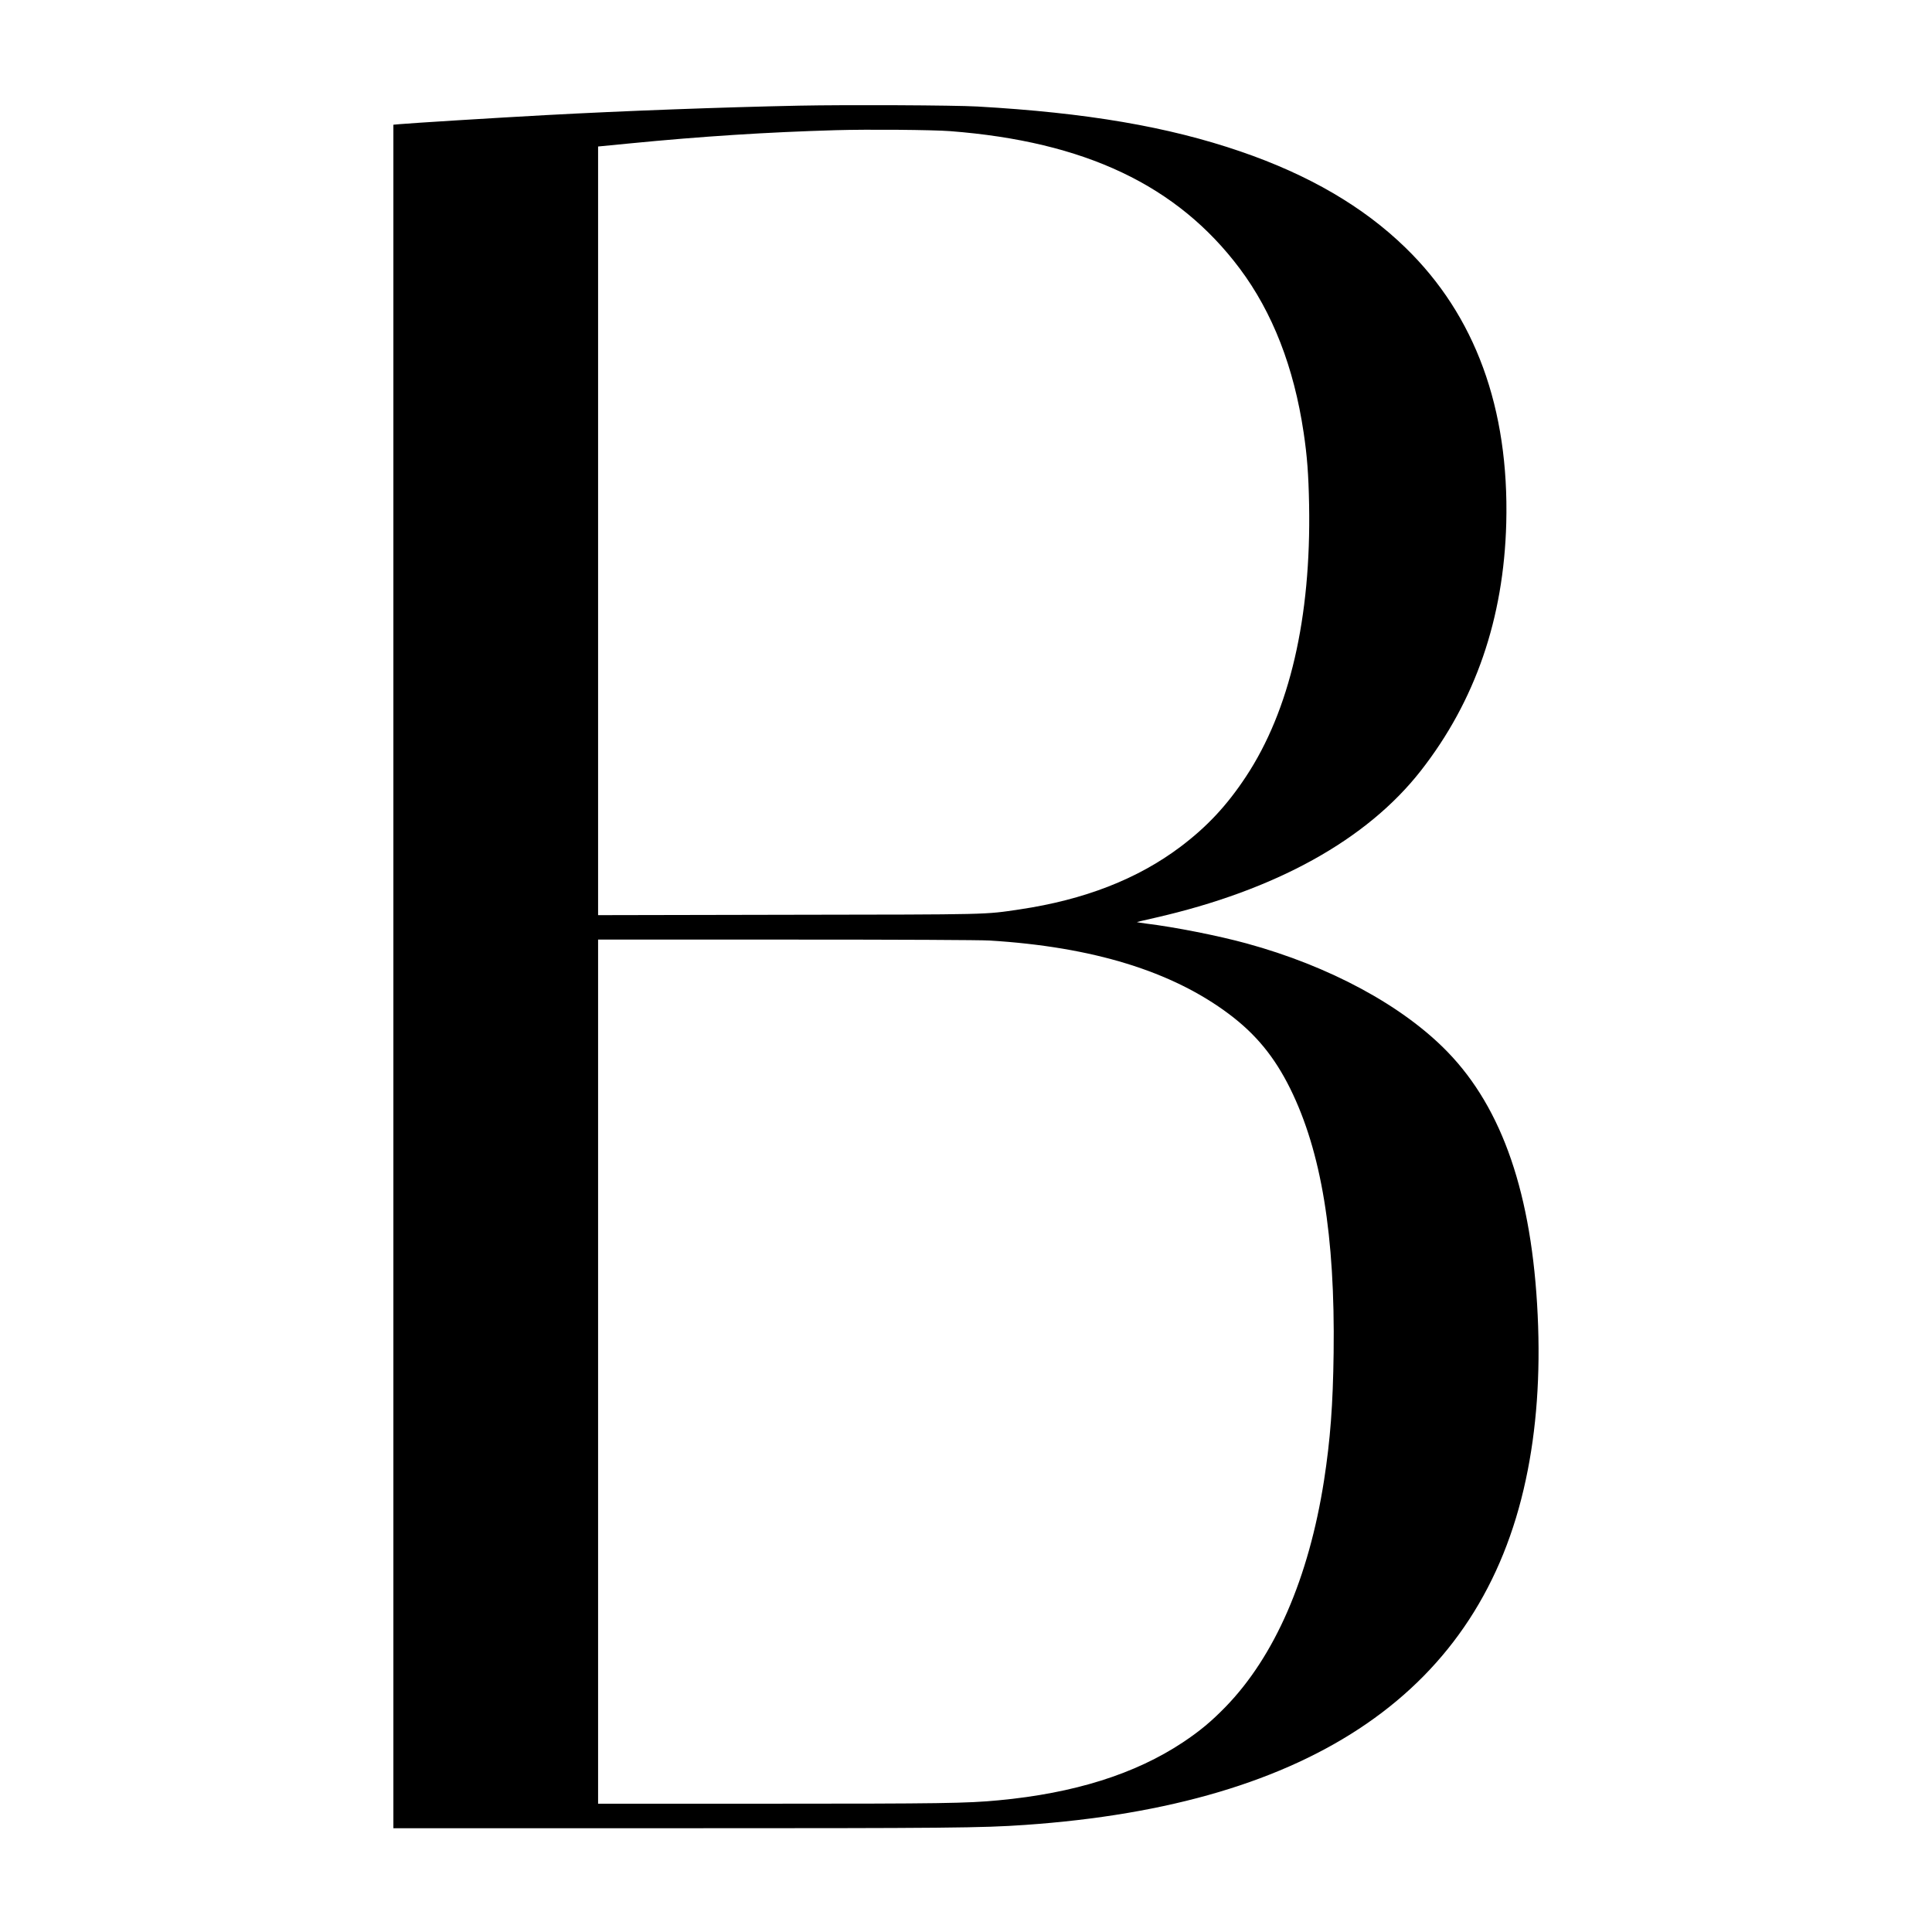
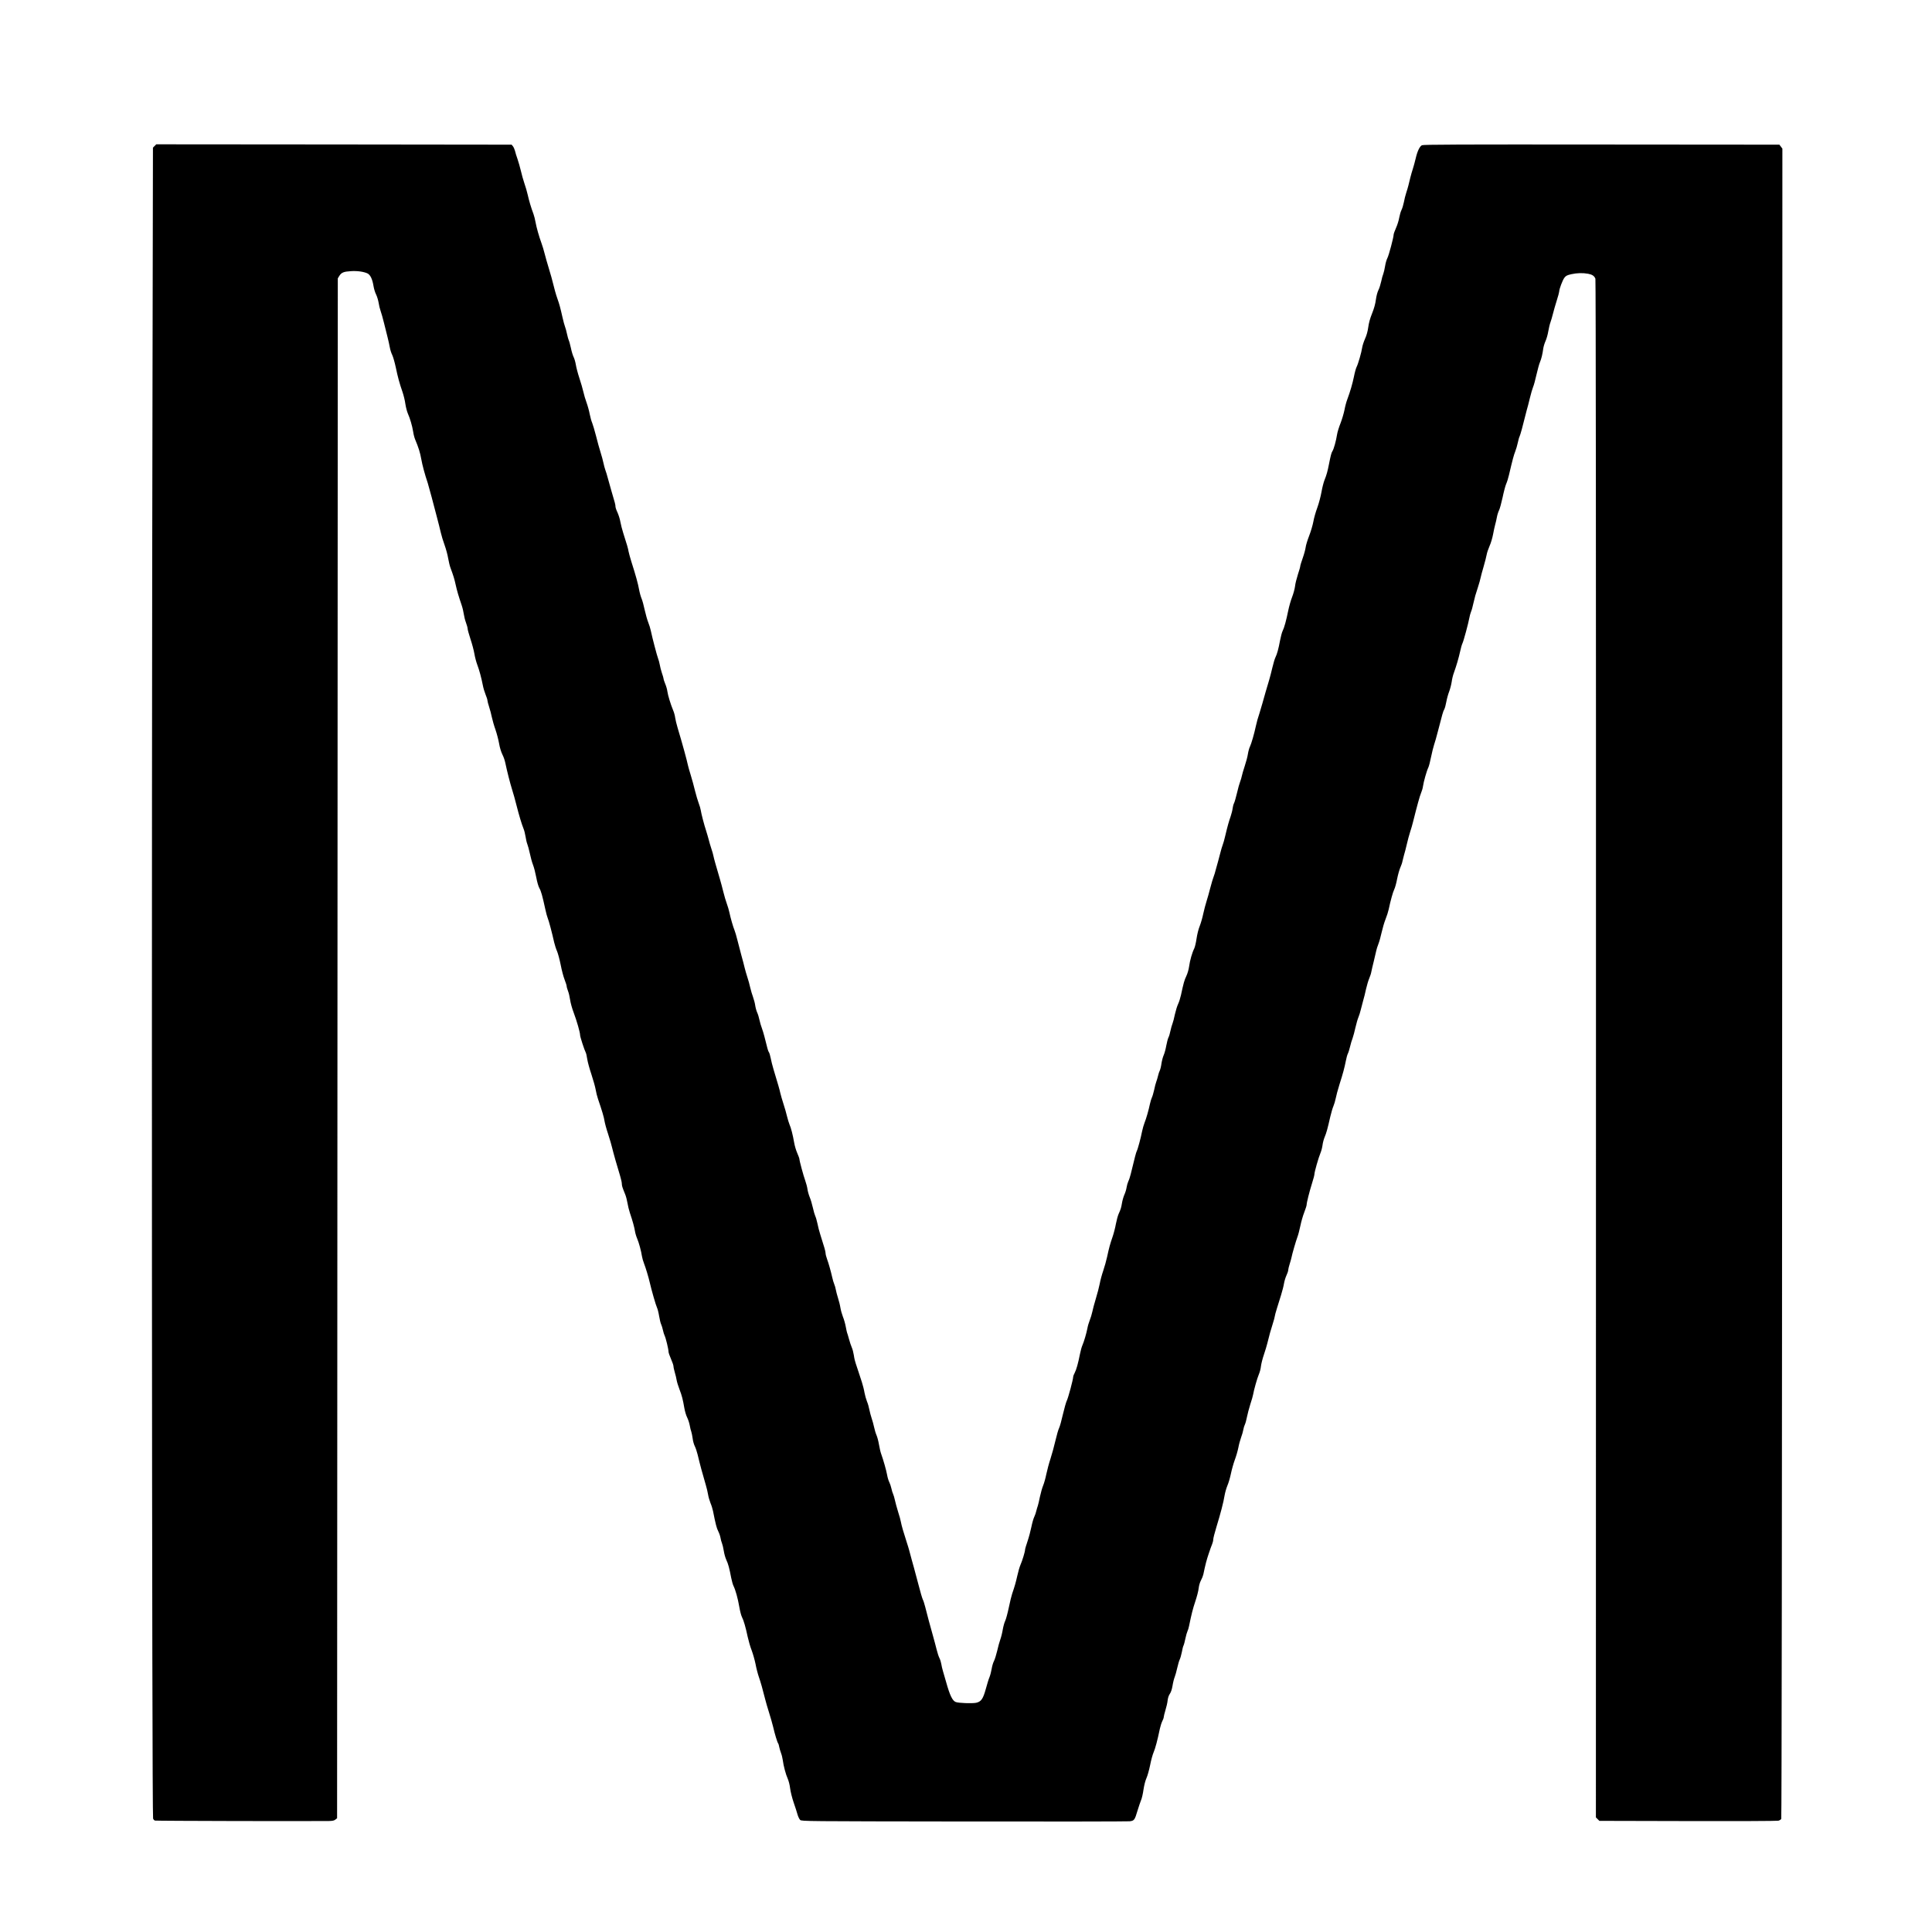
- <svg xmlns="http://www.w3.org/2000/svg" version="1.0" width="2048pt" height="2048pt" viewBox="0 0 2048 2048" preserveAspectRatio="xMidYMid meet">
-   <g transform="translate(0,2048) scale(0.1,-0.1)" fill="#000000" stroke="none">
-     <path d="M8470 19360 c-821 -17 -1851 -55 -2680 -100 -549 -30 -1418 -84 -1552 -96 l-68 -6 0 -9029 0 -9029 2958 0 c2935 0 3276 3 3737 35 3060 212 4834 1434 5309 3659 114 529 156 1114 126 1746 -60 1277 -372 2188 -955 2789 -477 492 -1252 910 -2130 1150 -298 82 -763 174 -1068 211 -54 7 -96 14 -95 16 2 1 86 21 188 44 1282 292 2248 826 2823 1562 577 739 877 1611 904 2623 31 1217 -329 2202 -1069 2920 -447 435 -1026 772 -1747 1019 -770 264 -1631 411 -2791 477 -246 14 -1384 19 -1890 9z m1600 -270 c1431 -110 2411 -575 3072 -1457 348 -465 574 -1046 677 -1738 37 -247 52 -443 58 -765 22 -1199 -206 -2181 -669 -2882 -202 -306 -411 -530 -693 -743 -455 -343 -1020 -563 -1706 -665 -379 -56 -278 -54 -2456 -57 l-2013 -4 0 4074 0 4074 328 32 c776 76 1466 120 2191 141 345 10 1025 4 1211 -10z m420 -8580 c1095 -67 1935 -326 2540 -781 285 -214 481 -454 647 -789 330 -669 476 -1557 460 -2800 -7 -552 -35 -921 -102 -1355 -162 -1034 -522 -1862 -1044 -2399 -152 -156 -274 -257 -451 -375 -507 -337 -1154 -540 -1955 -615 -332 -32 -623 -36 -2427 -36 l-1818 0 0 4580 0 4580 1993 0 c1227 0 2055 -4 2157 -10z" />
+ <svg xmlns="http://www.w3.org/2000/svg" version="1.0" width="2731pt" height="2731pt" viewBox="0 0 2731 2731" preserveAspectRatio="xMidYMid meet">
+   <g transform="translate(0,2731) scale(0.1,-0.1)" fill="#000000" stroke="none">
+     <path d="M2186 25247 l-24 -24 -6 -3194 c-15 -6668 -9 -20355 8 -20424 3 -13 15 -26 26 -30 15 -5 2146 -10 2461 -6 50 1 73 6 90 20 l24 19 5 10884 5 10883 22 36 c30 47 62 60 163 66 91 6 181 -7 235 -32 40 -20 69 -80 85 -179 6 -38 22 -91 36 -118 14 -28 30 -81 36 -117 5 -36 18 -88 28 -116 10 -27 32 -104 48 -170 17 -66 39 -156 50 -200 11 -44 26 -109 32 -144 6 -36 22 -85 35 -110 12 -25 34 -102 49 -171 29 -140 52 -225 95 -349 16 -46 35 -122 41 -170 7 -47 23 -108 35 -136 30 -66 62 -174 75 -256 5 -37 18 -86 28 -110 47 -111 72 -191 87 -279 15 -85 50 -216 92 -340 8 -25 32 -112 54 -195 21 -82 55 -211 75 -285 20 -74 44 -171 54 -215 10 -44 34 -124 54 -178 19 -53 43 -138 51 -189 9 -50 23 -109 32 -132 42 -114 56 -158 74 -241 20 -90 40 -158 85 -290 13 -38 26 -95 30 -125 4 -30 17 -84 30 -119 13 -35 24 -74 24 -87 0 -13 18 -79 40 -146 23 -68 48 -162 56 -211 8 -48 27 -118 41 -155 28 -74 57 -180 78 -288 7 -39 25 -98 39 -132 14 -34 26 -70 26 -82 0 -11 11 -52 24 -92 13 -40 31 -107 39 -148 9 -41 31 -120 51 -175 19 -55 42 -143 51 -195 10 -59 28 -117 46 -154 17 -32 36 -88 43 -125 23 -110 66 -281 96 -376 16 -49 43 -146 60 -215 38 -149 74 -268 99 -330 11 -25 24 -77 30 -116 6 -39 17 -87 25 -106 8 -19 24 -79 36 -133 11 -54 31 -126 44 -159 14 -34 34 -113 46 -176 13 -71 31 -131 45 -156 23 -39 41 -102 85 -304 10 -47 25 -101 33 -120 15 -34 61 -208 91 -343 9 -38 27 -94 41 -125 13 -31 36 -118 51 -192 14 -74 39 -168 55 -208 16 -41 29 -82 29 -92 0 -11 9 -41 19 -68 11 -27 24 -83 30 -126 6 -42 28 -122 50 -179 44 -117 91 -281 91 -319 0 -24 61 -212 81 -249 5 -9 14 -50 20 -90 6 -41 33 -139 60 -219 26 -80 53 -175 59 -212 6 -37 21 -98 34 -135 55 -160 85 -261 91 -308 4 -27 26 -111 51 -185 24 -74 50 -162 57 -195 15 -64 73 -270 113 -398 13 -43 24 -92 24 -110 1 -31 5 -46 49 -154 11 -28 25 -82 31 -120 6 -37 21 -99 34 -138 40 -117 64 -208 72 -260 4 -27 18 -74 31 -104 24 -56 56 -172 68 -251 4 -25 16 -67 27 -95 24 -61 66 -200 83 -275 23 -102 87 -325 102 -354 8 -16 22 -69 30 -119 8 -49 21 -103 29 -118 7 -15 19 -52 25 -81 6 -29 17 -64 24 -78 16 -31 55 -192 55 -227 0 -14 16 -60 35 -103 19 -43 35 -89 35 -103 0 -14 9 -53 19 -88 11 -35 22 -84 26 -109 4 -25 22 -83 40 -130 35 -91 47 -139 69 -266 8 -44 25 -103 39 -130 14 -28 31 -79 37 -113 6 -35 16 -75 22 -89 5 -15 14 -57 19 -94 4 -37 18 -87 30 -110 12 -24 30 -77 40 -118 37 -155 68 -268 117 -435 12 -38 25 -97 31 -131 5 -33 21 -87 34 -120 14 -32 30 -84 36 -114 36 -183 51 -241 74 -286 14 -27 28 -69 32 -93 4 -24 13 -59 21 -77 7 -18 19 -65 25 -106 6 -40 22 -98 36 -128 27 -57 43 -117 69 -254 9 -44 23 -96 33 -115 28 -57 61 -175 81 -293 10 -60 27 -125 38 -146 24 -46 53 -146 81 -280 13 -57 37 -143 56 -190 18 -48 43 -135 55 -194 11 -59 32 -140 46 -180 26 -74 58 -187 89 -313 9 -38 34 -124 55 -190 21 -66 48 -160 60 -210 22 -98 58 -214 70 -230 5 -5 11 -28 15 -50 4 -22 16 -60 25 -85 10 -25 21 -70 25 -100 10 -81 43 -204 70 -263 13 -29 29 -90 34 -137 6 -47 28 -136 50 -200 22 -63 47 -140 55 -171 9 -30 25 -64 37 -75 21 -19 67 -19 2313 -22 1260 -2 2315 0 2344 3 65 8 72 17 112 152 17 56 39 121 49 145 11 23 27 91 35 151 10 66 27 130 43 165 14 31 37 113 51 182 13 69 36 150 49 180 23 52 57 180 88 332 8 36 23 84 34 107 12 22 21 48 21 58 0 10 11 54 24 98 14 44 28 106 31 137 4 36 15 71 31 94 17 24 30 65 39 118 7 45 21 99 30 120 9 22 25 79 36 129 11 49 27 103 35 119 8 16 22 63 30 104 7 41 18 84 24 94 6 11 17 54 26 97 9 43 22 89 29 103 7 14 18 48 23 75 34 166 53 243 89 350 22 66 44 149 47 185 5 40 17 82 32 110 14 25 29 63 34 85 29 140 45 201 75 290 18 55 40 117 49 137 9 21 16 51 16 67 0 17 20 94 44 173 58 189 102 356 116 448 7 41 25 104 40 140 16 36 38 112 50 170 12 58 37 146 55 195 19 50 41 127 50 172 8 45 26 110 39 145 13 35 27 83 31 108 4 25 14 58 22 73 8 16 21 63 29 105 8 42 30 124 48 182 19 58 37 119 39 135 11 66 59 236 81 286 13 30 27 81 30 115 4 33 22 108 42 165 19 57 41 129 48 159 27 111 48 187 77 277 16 50 29 98 29 107 0 8 13 57 29 108 16 51 43 138 60 193 17 55 36 128 41 162 6 34 21 85 35 115 14 29 25 63 25 76 0 12 9 48 19 80 10 31 22 73 26 92 10 54 64 239 85 295 11 28 29 97 41 155 12 58 36 144 55 192 19 48 34 97 34 107 0 30 38 182 76 303 19 59 34 117 34 129 0 32 58 235 85 299 13 30 26 82 30 115 4 33 18 85 31 115 24 57 39 111 79 287 13 56 33 123 44 148 11 25 25 74 32 108 6 34 30 123 53 197 50 156 71 236 91 337 7 39 20 84 28 100 8 15 22 60 31 98 9 39 25 93 36 120 10 28 28 95 40 150 13 55 31 120 42 145 11 25 25 72 33 105 8 33 23 92 34 130 12 39 30 113 41 165 12 52 32 120 45 150 13 30 27 73 30 95 4 22 20 90 35 150 15 61 30 126 34 145 3 19 17 62 30 95 13 33 34 107 46 164 13 58 37 141 55 186 18 44 38 107 45 140 25 121 60 245 78 282 11 21 30 88 41 148 12 61 33 134 46 163 13 29 27 69 30 90 4 20 14 59 22 87 9 27 26 94 39 150 12 55 34 134 47 175 14 41 33 107 42 145 57 228 95 366 113 407 11 25 24 68 27 95 9 64 53 219 75 263 9 19 27 87 39 150 13 63 32 140 42 170 11 30 35 116 54 190 63 245 74 285 90 312 9 15 22 64 30 109 8 44 26 109 40 144 13 34 29 95 35 134 5 40 19 98 31 129 35 96 69 213 89 304 10 48 25 99 33 115 15 29 84 284 98 363 4 25 15 62 23 83 9 20 23 70 31 110 9 39 22 92 29 117 8 25 26 82 40 127 15 45 30 101 35 125 5 23 24 97 44 163 19 66 38 140 42 165 4 25 22 79 40 120 19 41 41 116 50 165 9 50 23 112 30 138 8 27 19 76 25 109 6 33 20 76 31 97 10 20 32 101 49 179 16 78 39 164 50 190 12 26 30 83 40 127 51 218 69 284 89 334 12 30 28 85 36 123 8 38 19 78 25 88 10 18 52 172 75 270 7 30 19 78 27 105 9 28 28 102 43 165 15 63 36 135 46 159 11 24 32 103 48 175 17 72 38 152 49 176 21 49 37 117 47 194 4 27 18 74 32 105 14 31 32 93 39 138 8 45 21 102 30 125 9 24 25 79 36 123 11 44 35 129 54 188 19 59 34 116 34 125 0 35 48 162 73 195 22 29 37 37 98 51 82 18 163 20 239 6 58 -11 87 -31 102 -70 6 -16 9 -3901 8 -10888 l-1 -10862 24 -24 25 -25 1248 -3 c687 -2 1264 1 1281 5 18 4 37 16 42 26 6 11 11 4363 13 11814 l3 11796 -21 28 -21 28 -2514 2 c-1983 2 -2519 0 -2539 -10 -32 -16 -65 -84 -89 -189 -11 -45 -28 -110 -39 -143 -11 -33 -27 -89 -36 -125 -9 -36 -21 -85 -27 -110 -6 -25 -20 -72 -31 -105 -11 -33 -26 -92 -33 -132 -8 -40 -23 -90 -34 -111 -11 -22 -25 -70 -32 -108 -6 -38 -26 -103 -45 -145 -19 -42 -34 -85 -34 -95 0 -38 -67 -290 -88 -331 -12 -23 -27 -74 -33 -115 -6 -40 -18 -89 -25 -108 -8 -18 -22 -68 -30 -109 -9 -41 -26 -96 -39 -121 -14 -28 -29 -83 -36 -136 -8 -61 -25 -123 -54 -195 -29 -72 -46 -134 -54 -195 -8 -59 -23 -114 -46 -164 -18 -41 -36 -97 -40 -124 -9 -65 -57 -232 -79 -274 -9 -18 -26 -78 -37 -135 -21 -102 -52 -209 -94 -322 -13 -33 -31 -100 -40 -150 -10 -49 -35 -134 -56 -188 -22 -54 -44 -126 -49 -160 -14 -90 -46 -204 -64 -232 -16 -24 -26 -64 -51 -190 -19 -99 -34 -151 -62 -220 -13 -33 -33 -110 -43 -170 -11 -61 -37 -161 -59 -221 -23 -61 -48 -150 -56 -198 -9 -48 -35 -138 -59 -199 -24 -62 -47 -136 -50 -165 -4 -30 -22 -97 -41 -150 -19 -54 -35 -105 -35 -114 0 -10 -15 -64 -34 -120 -18 -57 -37 -131 -40 -166 -4 -34 -22 -102 -41 -151 -19 -48 -43 -134 -55 -192 -28 -138 -56 -242 -79 -287 -10 -20 -26 -80 -36 -132 -23 -124 -43 -196 -65 -240 -10 -20 -30 -85 -44 -146 -14 -60 -34 -138 -45 -174 -31 -102 -70 -237 -97 -335 -14 -49 -32 -110 -40 -135 -22 -65 -40 -128 -52 -185 -23 -109 -64 -249 -82 -286 -11 -21 -24 -69 -30 -106 -5 -37 -26 -115 -45 -172 -19 -57 -37 -120 -41 -140 -4 -20 -14 -56 -24 -81 -10 -25 -30 -96 -44 -158 -15 -62 -33 -127 -41 -143 -9 -16 -18 -50 -21 -76 -3 -27 -16 -77 -28 -113 -24 -68 -44 -137 -77 -277 -10 -46 -26 -102 -35 -125 -9 -24 -23 -70 -31 -103 -8 -33 -23 -89 -33 -125 -11 -36 -26 -92 -35 -126 -8 -34 -22 -78 -30 -98 -9 -21 -29 -90 -46 -154 -16 -65 -41 -151 -54 -192 -13 -41 -34 -120 -46 -175 -11 -55 -34 -134 -50 -175 -18 -43 -36 -117 -45 -178 -8 -56 -23 -120 -33 -140 -29 -57 -61 -169 -72 -252 -6 -44 -22 -100 -39 -136 -28 -58 -40 -100 -76 -269 -10 -44 -28 -102 -41 -128 -13 -27 -33 -92 -45 -145 -11 -54 -26 -112 -34 -131 -8 -19 -21 -65 -29 -102 -7 -37 -20 -80 -29 -96 -8 -16 -21 -67 -30 -114 -8 -46 -24 -106 -36 -133 -12 -26 -26 -80 -32 -119 -5 -39 -16 -83 -23 -98 -8 -14 -19 -48 -25 -75 -6 -27 -18 -65 -25 -84 -8 -19 -21 -71 -30 -115 -10 -44 -24 -93 -32 -108 -8 -16 -20 -57 -28 -92 -18 -87 -53 -210 -77 -268 -11 -27 -25 -79 -33 -115 -18 -94 -62 -258 -76 -283 -10 -19 -27 -85 -85 -324 -9 -38 -25 -86 -35 -105 -9 -20 -20 -58 -24 -85 -4 -28 -18 -74 -31 -102 -13 -29 -28 -82 -34 -118 -11 -67 -17 -87 -49 -158 -10 -23 -27 -85 -37 -137 -9 -52 -30 -133 -46 -180 -37 -107 -51 -159 -78 -285 -12 -55 -37 -145 -56 -200 -19 -55 -41 -137 -49 -183 -9 -45 -33 -140 -55 -210 -21 -70 -44 -154 -50 -187 -7 -33 -23 -86 -36 -118 -13 -32 -28 -83 -33 -114 -14 -72 -48 -188 -70 -238 -10 -22 -26 -78 -35 -125 -26 -132 -51 -221 -74 -265 -12 -22 -22 -48 -22 -58 0 -35 -70 -297 -90 -336 -11 -22 -35 -109 -55 -193 -19 -85 -43 -172 -54 -194 -11 -21 -34 -102 -52 -179 -18 -77 -49 -192 -70 -256 -21 -63 -47 -162 -59 -219 -11 -56 -32 -129 -45 -160 -13 -31 -33 -103 -45 -158 -11 -56 -25 -113 -30 -128 -6 -15 -15 -47 -21 -71 -5 -25 -19 -64 -30 -87 -11 -22 -29 -86 -40 -141 -11 -55 -35 -145 -54 -201 -19 -56 -35 -109 -35 -119 0 -28 -38 -154 -65 -215 -13 -30 -33 -100 -45 -155 -21 -93 -35 -144 -73 -255 -9 -25 -30 -112 -47 -194 -17 -81 -40 -166 -51 -188 -11 -22 -26 -76 -34 -121 -7 -45 -23 -109 -35 -142 -12 -33 -32 -105 -44 -160 -13 -55 -33 -120 -45 -144 -13 -24 -27 -73 -33 -110 -6 -36 -19 -88 -30 -116 -12 -27 -35 -102 -52 -166 -40 -146 -67 -183 -138 -199 -56 -11 -247 -5 -288 11 -46 17 -83 93 -135 279 -15 52 -35 122 -45 155 -10 33 -21 80 -24 103 -4 24 -15 61 -26 83 -11 21 -29 75 -40 121 -11 46 -34 130 -50 188 -39 137 -87 315 -111 413 -11 43 -26 92 -35 108 -8 16 -35 107 -59 202 -25 95 -54 206 -66 247 -20 69 -39 141 -67 245 -6 22 -21 74 -35 115 -39 119 -75 241 -82 285 -3 22 -21 87 -40 145 -18 58 -38 132 -45 165 -7 33 -18 71 -25 85 -7 14 -18 49 -24 78 -6 29 -20 70 -30 90 -11 21 -25 67 -31 103 -11 63 -54 214 -84 297 -9 24 -23 83 -31 132 -8 48 -24 108 -35 133 -11 24 -26 75 -34 113 -8 38 -24 95 -35 127 -11 32 -25 86 -32 120 -6 34 -21 87 -34 117 -12 30 -28 87 -35 125 -6 39 -23 104 -36 145 -14 41 -36 109 -49 150 -13 41 -31 94 -39 118 -9 24 -21 74 -26 113 -6 39 -19 90 -30 113 -10 24 -29 78 -40 121 -12 43 -23 82 -26 86 -2 4 -11 43 -19 87 -8 43 -26 106 -40 139 -13 34 -29 90 -35 126 -5 35 -21 98 -34 138 -13 41 -27 94 -31 118 -4 24 -14 60 -23 80 -8 20 -21 61 -27 91 -21 93 -52 202 -74 262 -12 32 -21 69 -21 83 0 24 -17 84 -75 265 -13 41 -32 111 -40 155 -9 43 -23 91 -31 106 -7 15 -23 68 -34 119 -11 50 -31 117 -45 149 -13 32 -27 82 -31 112 -4 30 -18 83 -31 119 -25 68 -83 282 -83 307 0 8 -14 46 -31 85 -17 38 -36 104 -43 146 -19 111 -45 211 -66 257 -9 22 -25 74 -35 115 -9 41 -32 120 -50 175 -18 55 -38 125 -45 155 -11 51 -28 110 -96 335 -15 50 -33 121 -40 159 -7 37 -19 75 -25 82 -11 13 -21 50 -64 224 -9 36 -25 88 -35 115 -11 28 -26 79 -34 115 -7 36 -22 85 -34 110 -11 26 -23 70 -27 100 -4 30 -18 81 -30 115 -13 33 -30 94 -40 135 -9 41 -27 107 -40 145 -13 39 -30 99 -39 135 -8 36 -29 115 -46 175 -17 61 -42 157 -56 215 -14 58 -33 121 -41 140 -19 44 -57 177 -73 254 -7 33 -23 87 -36 122 -13 34 -35 109 -49 166 -14 57 -36 139 -49 183 -55 186 -85 292 -91 325 -3 19 -17 67 -30 105 -13 39 -30 97 -38 130 -9 33 -24 87 -35 120 -28 84 -69 242 -76 290 -3 22 -16 67 -29 100 -13 33 -36 112 -52 175 -15 63 -42 162 -60 220 -18 58 -36 121 -40 140 -13 66 -83 322 -146 530 -16 52 -31 118 -35 145 -3 28 -16 75 -29 105 -35 84 -73 209 -81 265 -3 28 -17 76 -30 107 -13 32 -24 64 -24 73 0 8 -11 46 -24 83 -12 37 -26 90 -30 117 -5 28 -15 66 -23 85 -15 37 -83 296 -103 393 -6 31 -23 85 -37 120 -14 34 -36 114 -50 176 -13 63 -33 135 -44 160 -11 26 -27 82 -35 126 -14 80 -46 198 -109 395 -18 58 -36 123 -40 145 -6 40 -21 92 -75 260 -16 50 -34 121 -41 160 -6 38 -25 96 -40 130 -16 33 -29 71 -29 85 0 26 -6 48 -60 230 -17 58 -39 137 -49 175 -10 39 -25 88 -34 111 -8 22 -20 67 -27 100 -6 32 -25 100 -41 151 -16 50 -45 155 -64 232 -20 77 -44 159 -54 183 -11 24 -26 79 -35 124 -8 44 -28 117 -44 161 -17 45 -37 114 -46 155 -9 40 -34 127 -56 193 -22 66 -44 151 -50 189 -6 37 -20 86 -31 108 -11 21 -29 79 -39 129 -11 49 -24 98 -30 108 -5 11 -17 51 -25 90 -8 39 -21 86 -28 103 -7 18 -24 78 -36 133 -30 134 -45 189 -69 255 -11 30 -27 82 -36 115 -43 170 -62 239 -92 335 -18 58 -42 143 -54 190 -11 47 -32 114 -45 150 -36 98 -72 227 -85 300 -6 36 -19 88 -29 115 -34 90 -63 189 -81 270 -10 44 -31 118 -48 165 -16 47 -38 126 -49 175 -12 50 -33 124 -47 165 -15 41 -31 94 -36 117 -6 22 -19 52 -29 65 l-19 23 -2512 3 -2511 2 -23 -23z" />
  </g>
</svg>
